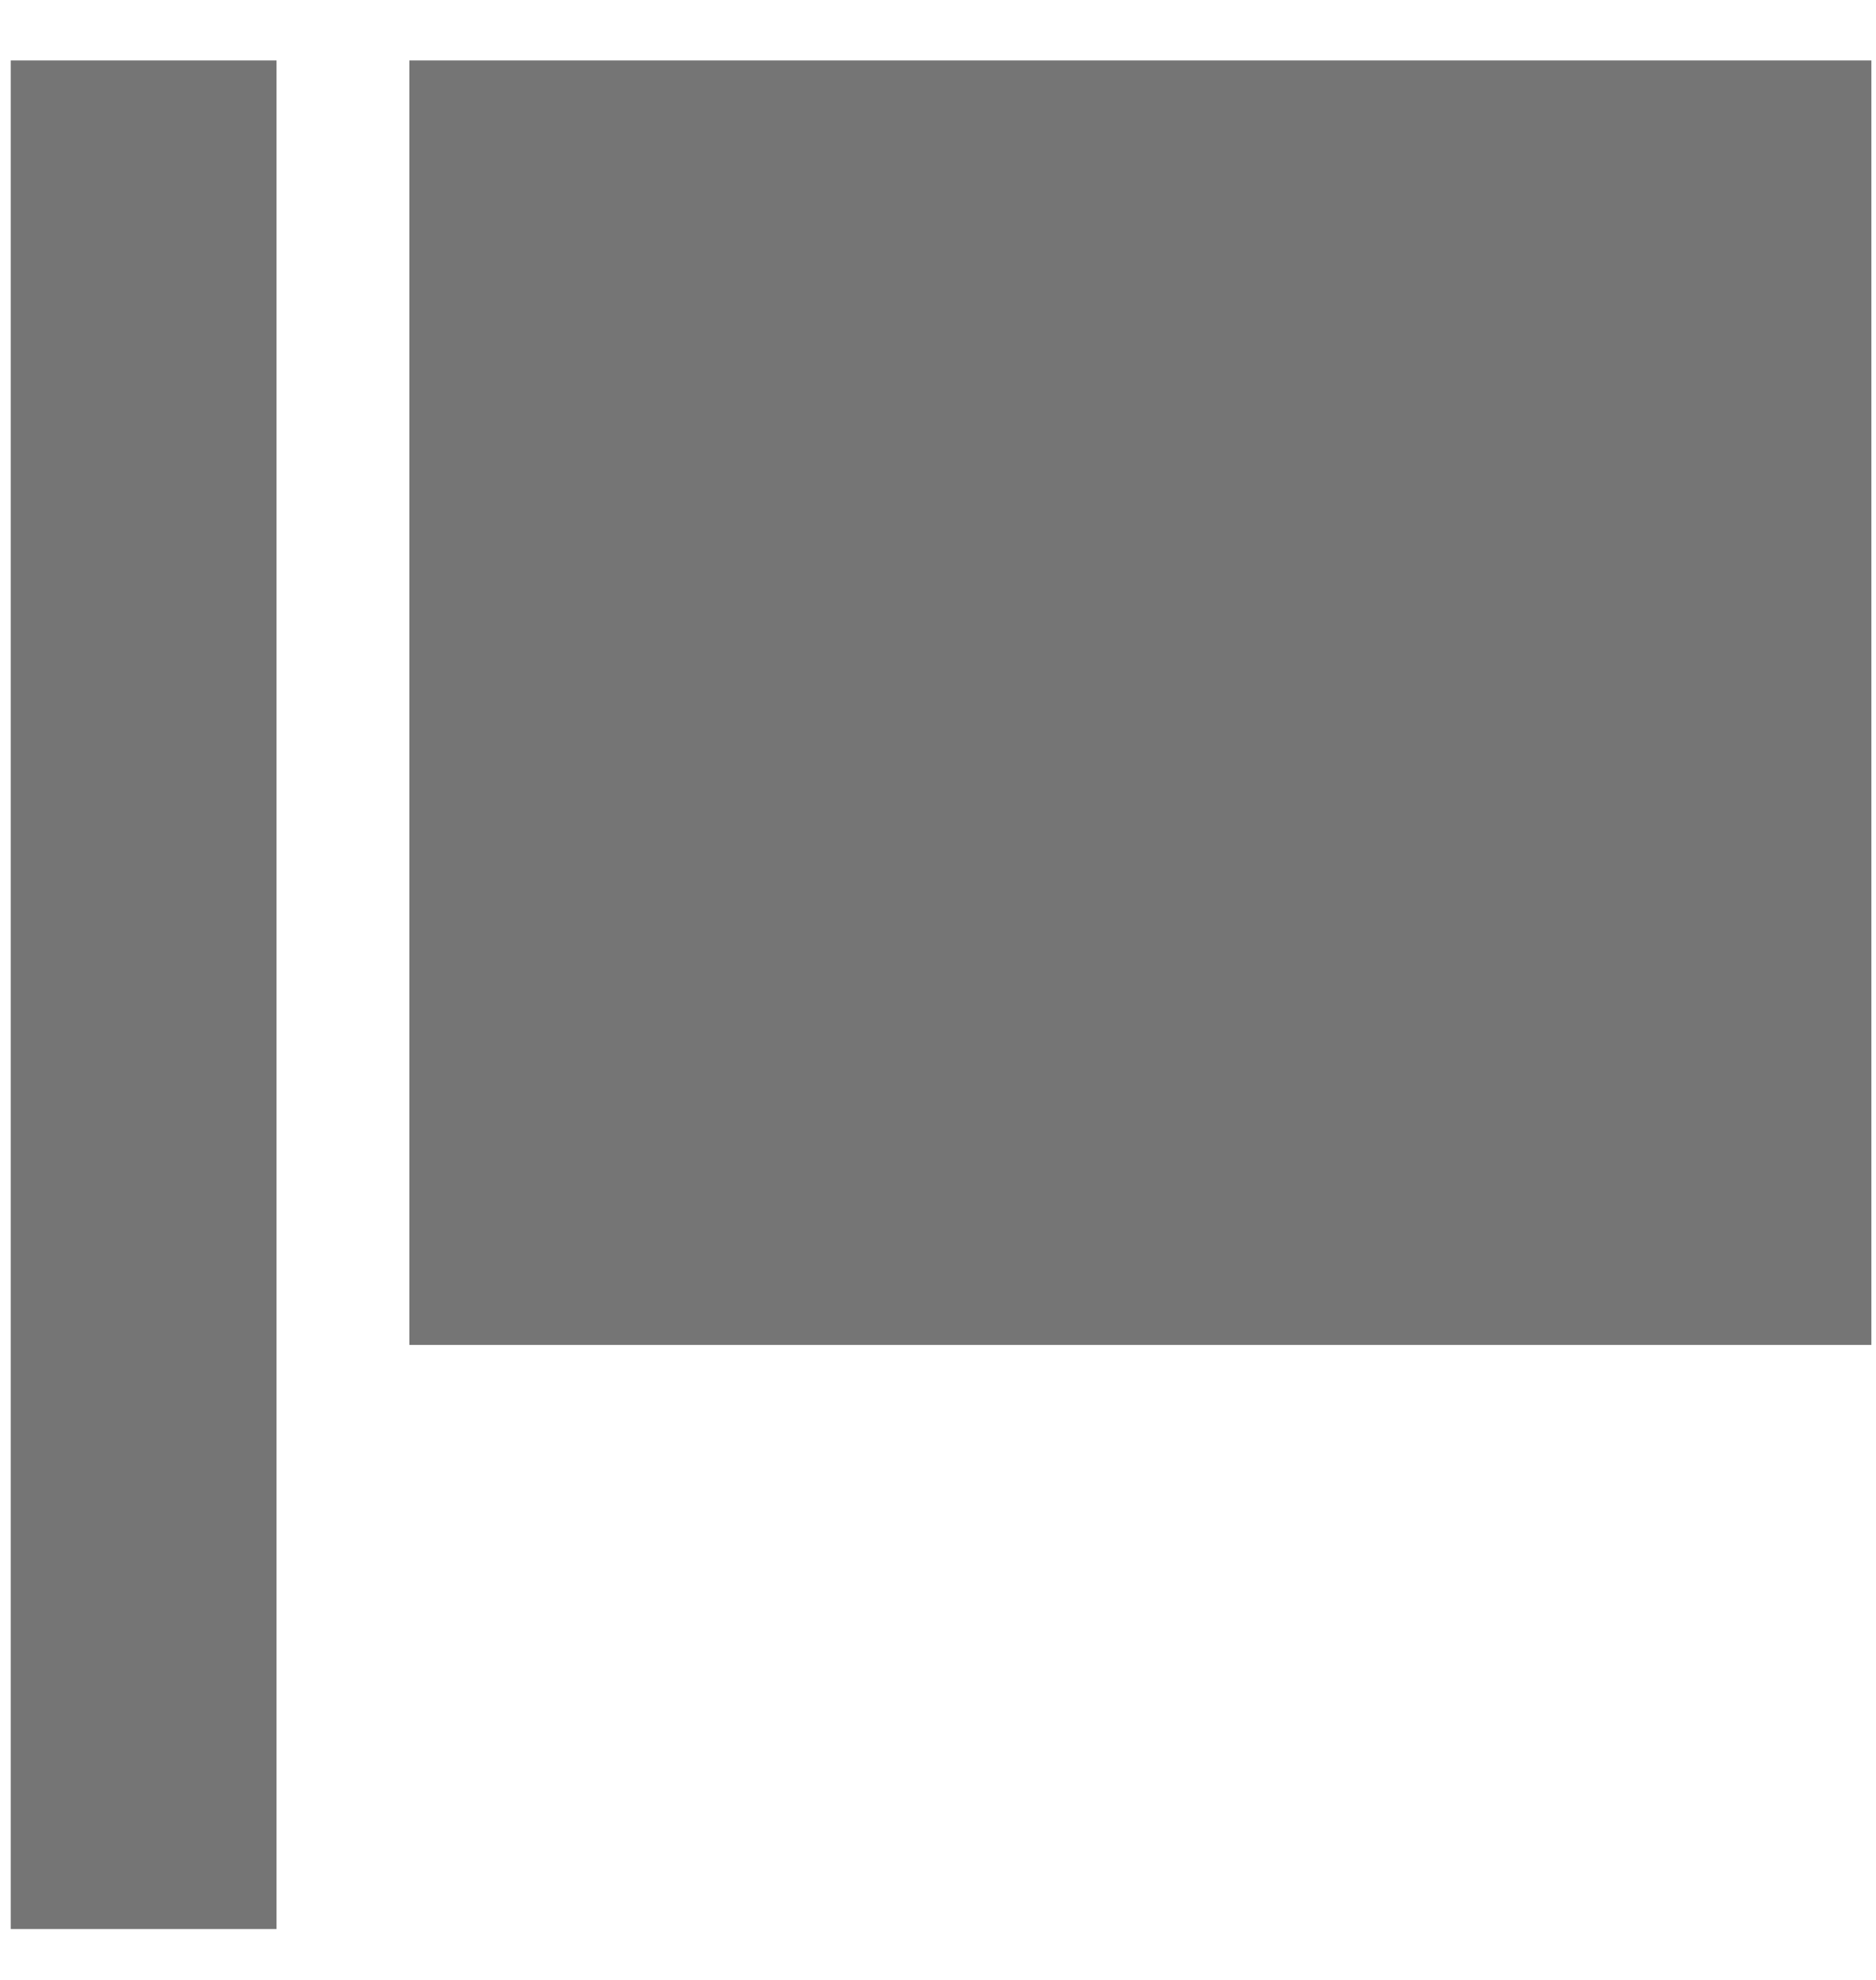
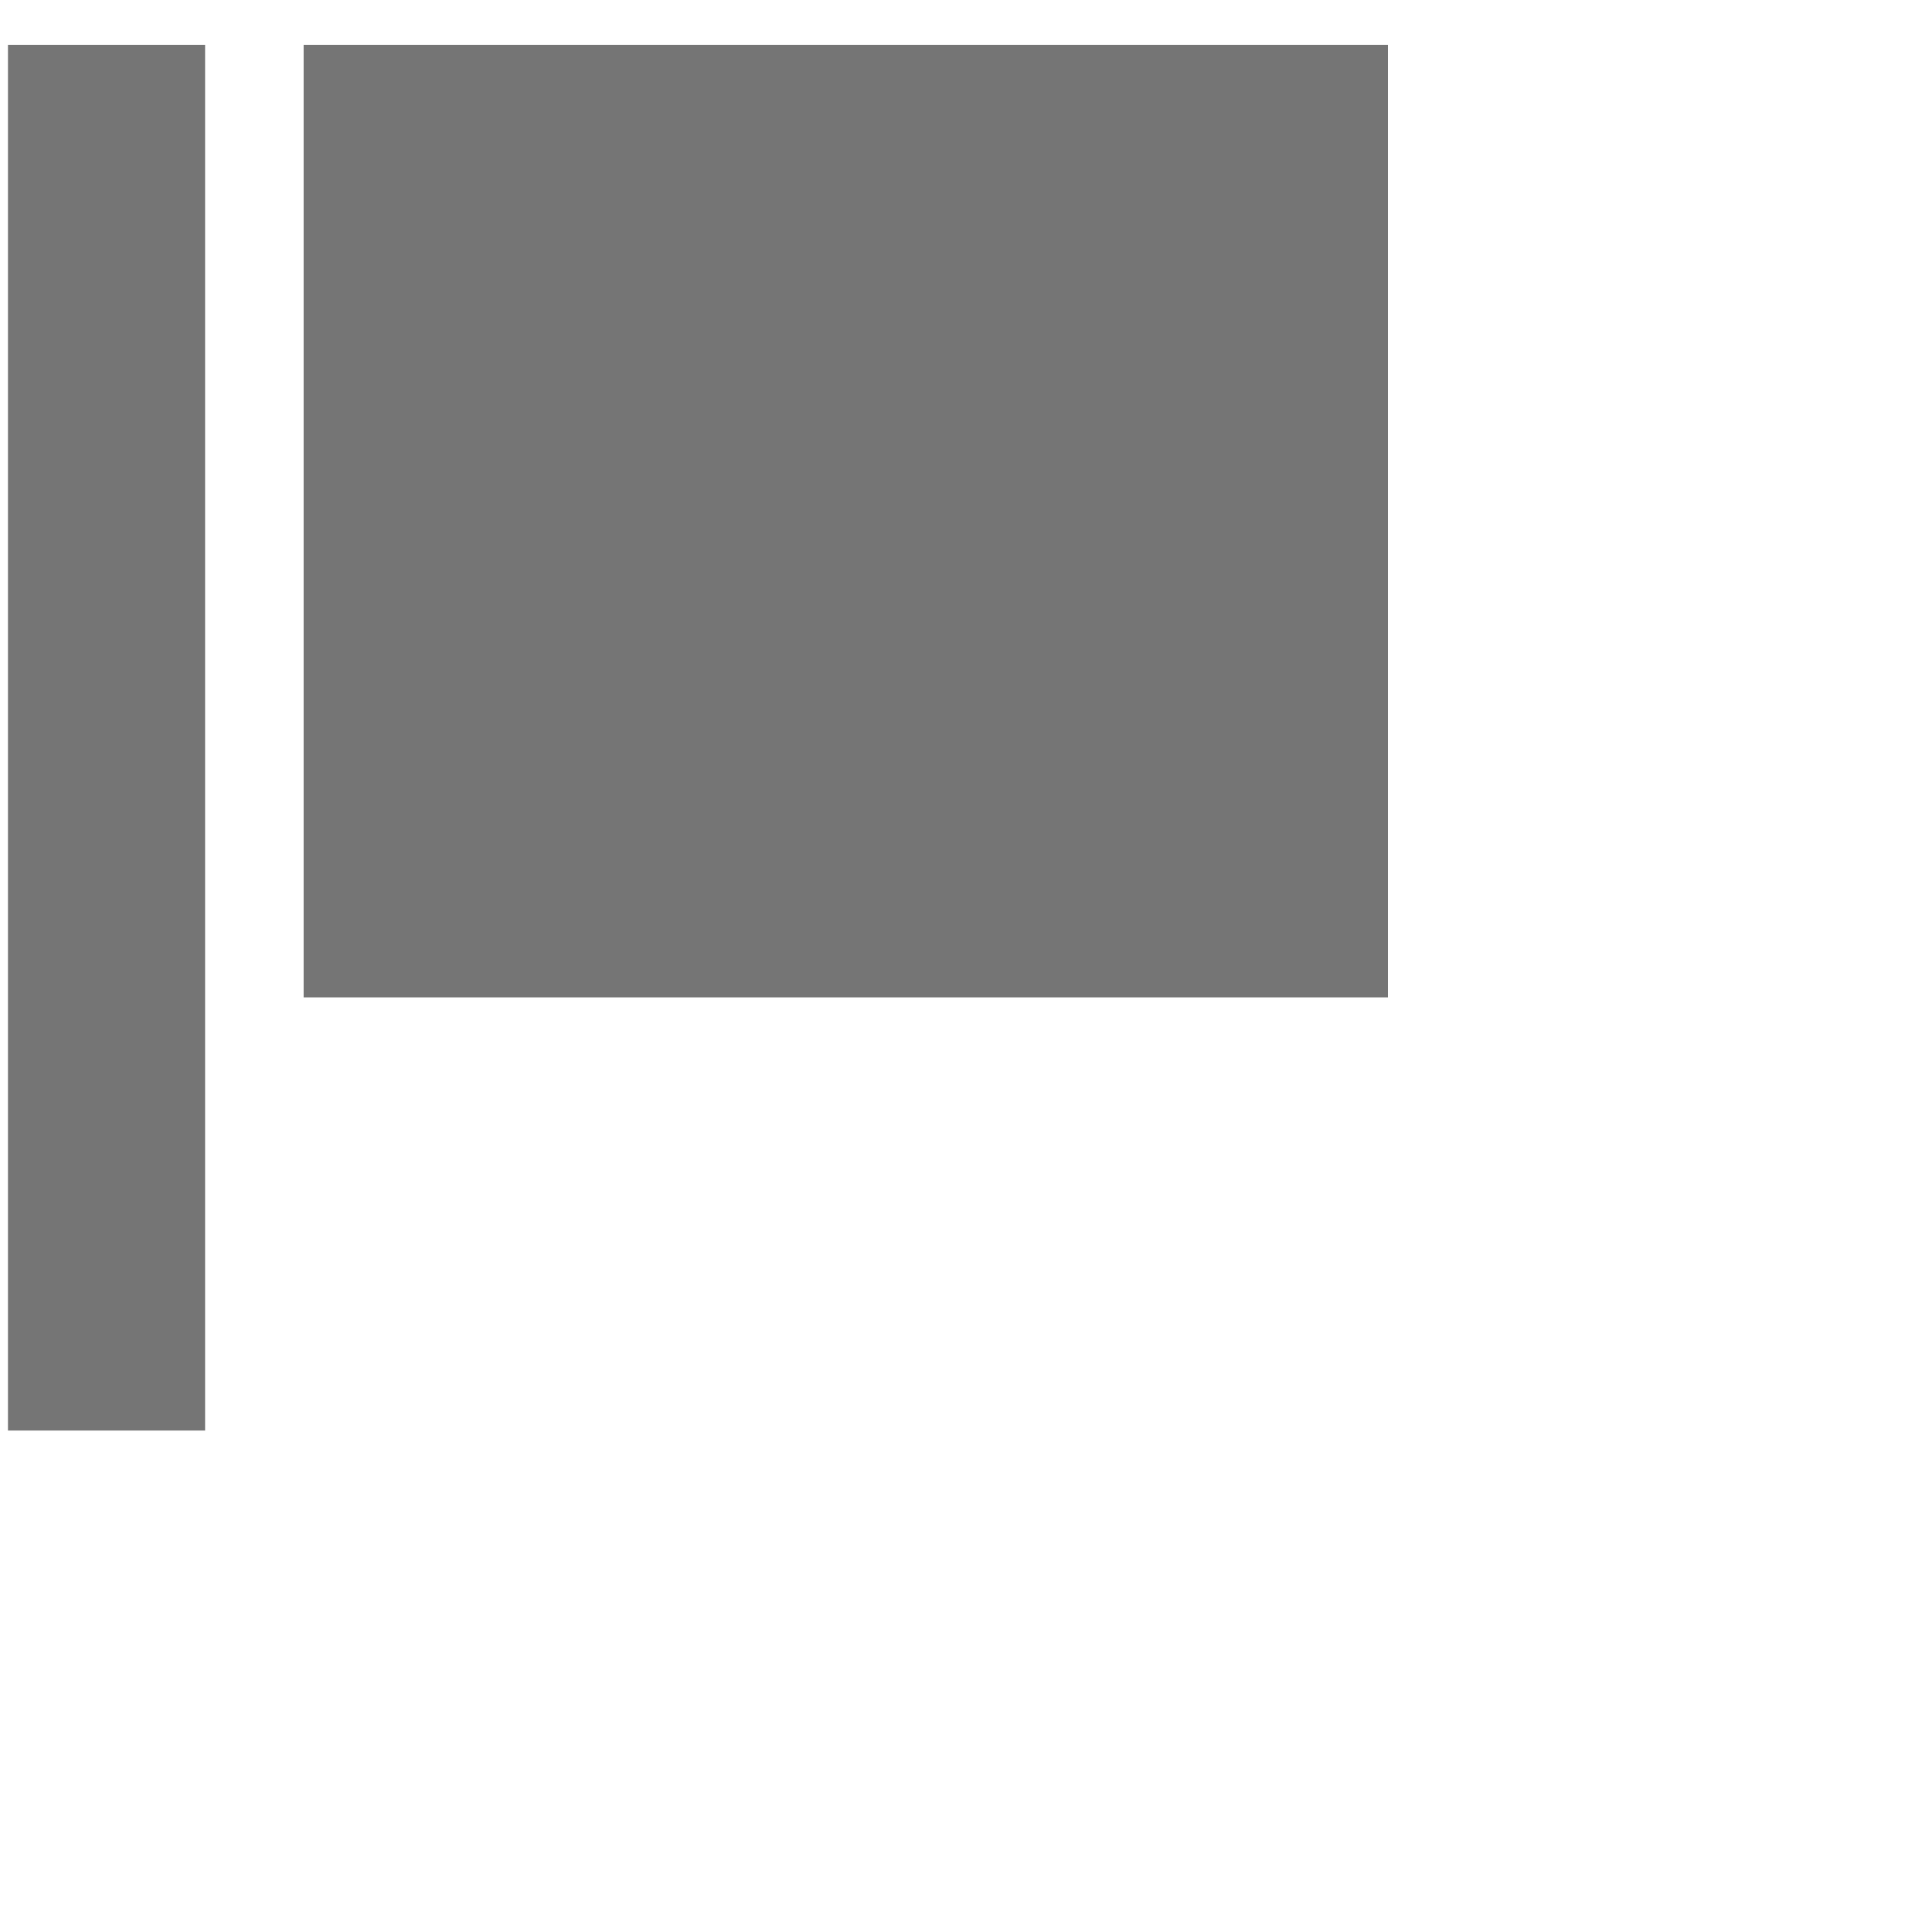
- <svg xmlns="http://www.w3.org/2000/svg" xmlns:xlink="http://www.w3.org/1999/xlink" width="18" height="19" viewBox="0 0 18 19" version="1.1">
+ <svg xmlns="http://www.w3.org/2000/svg" xmlns:xlink="http://www.w3.org/1999/xlink" width="25" height="25" viewBox="0 0 25 25" version="1.1">
  <g id="Canvas" transform="translate(-277 -1751)">
    <g id="ListingsIcon" opacity="0.54">
      <use xlink:href="#path1_fill" transform="translate(277.103 1751.58)" />
    </g>
  </g>
  <defs>
    <path id="path1_fill" fill-rule="evenodd" d="M 0 17.931L 2.551 17.931L 2.551 0L 0 0L 0 17.931ZM 3.826 12.326L 17.857 12.326L 17.857 0L 3.826 0L 3.826 12.326Z" />
  </defs>
</svg>
